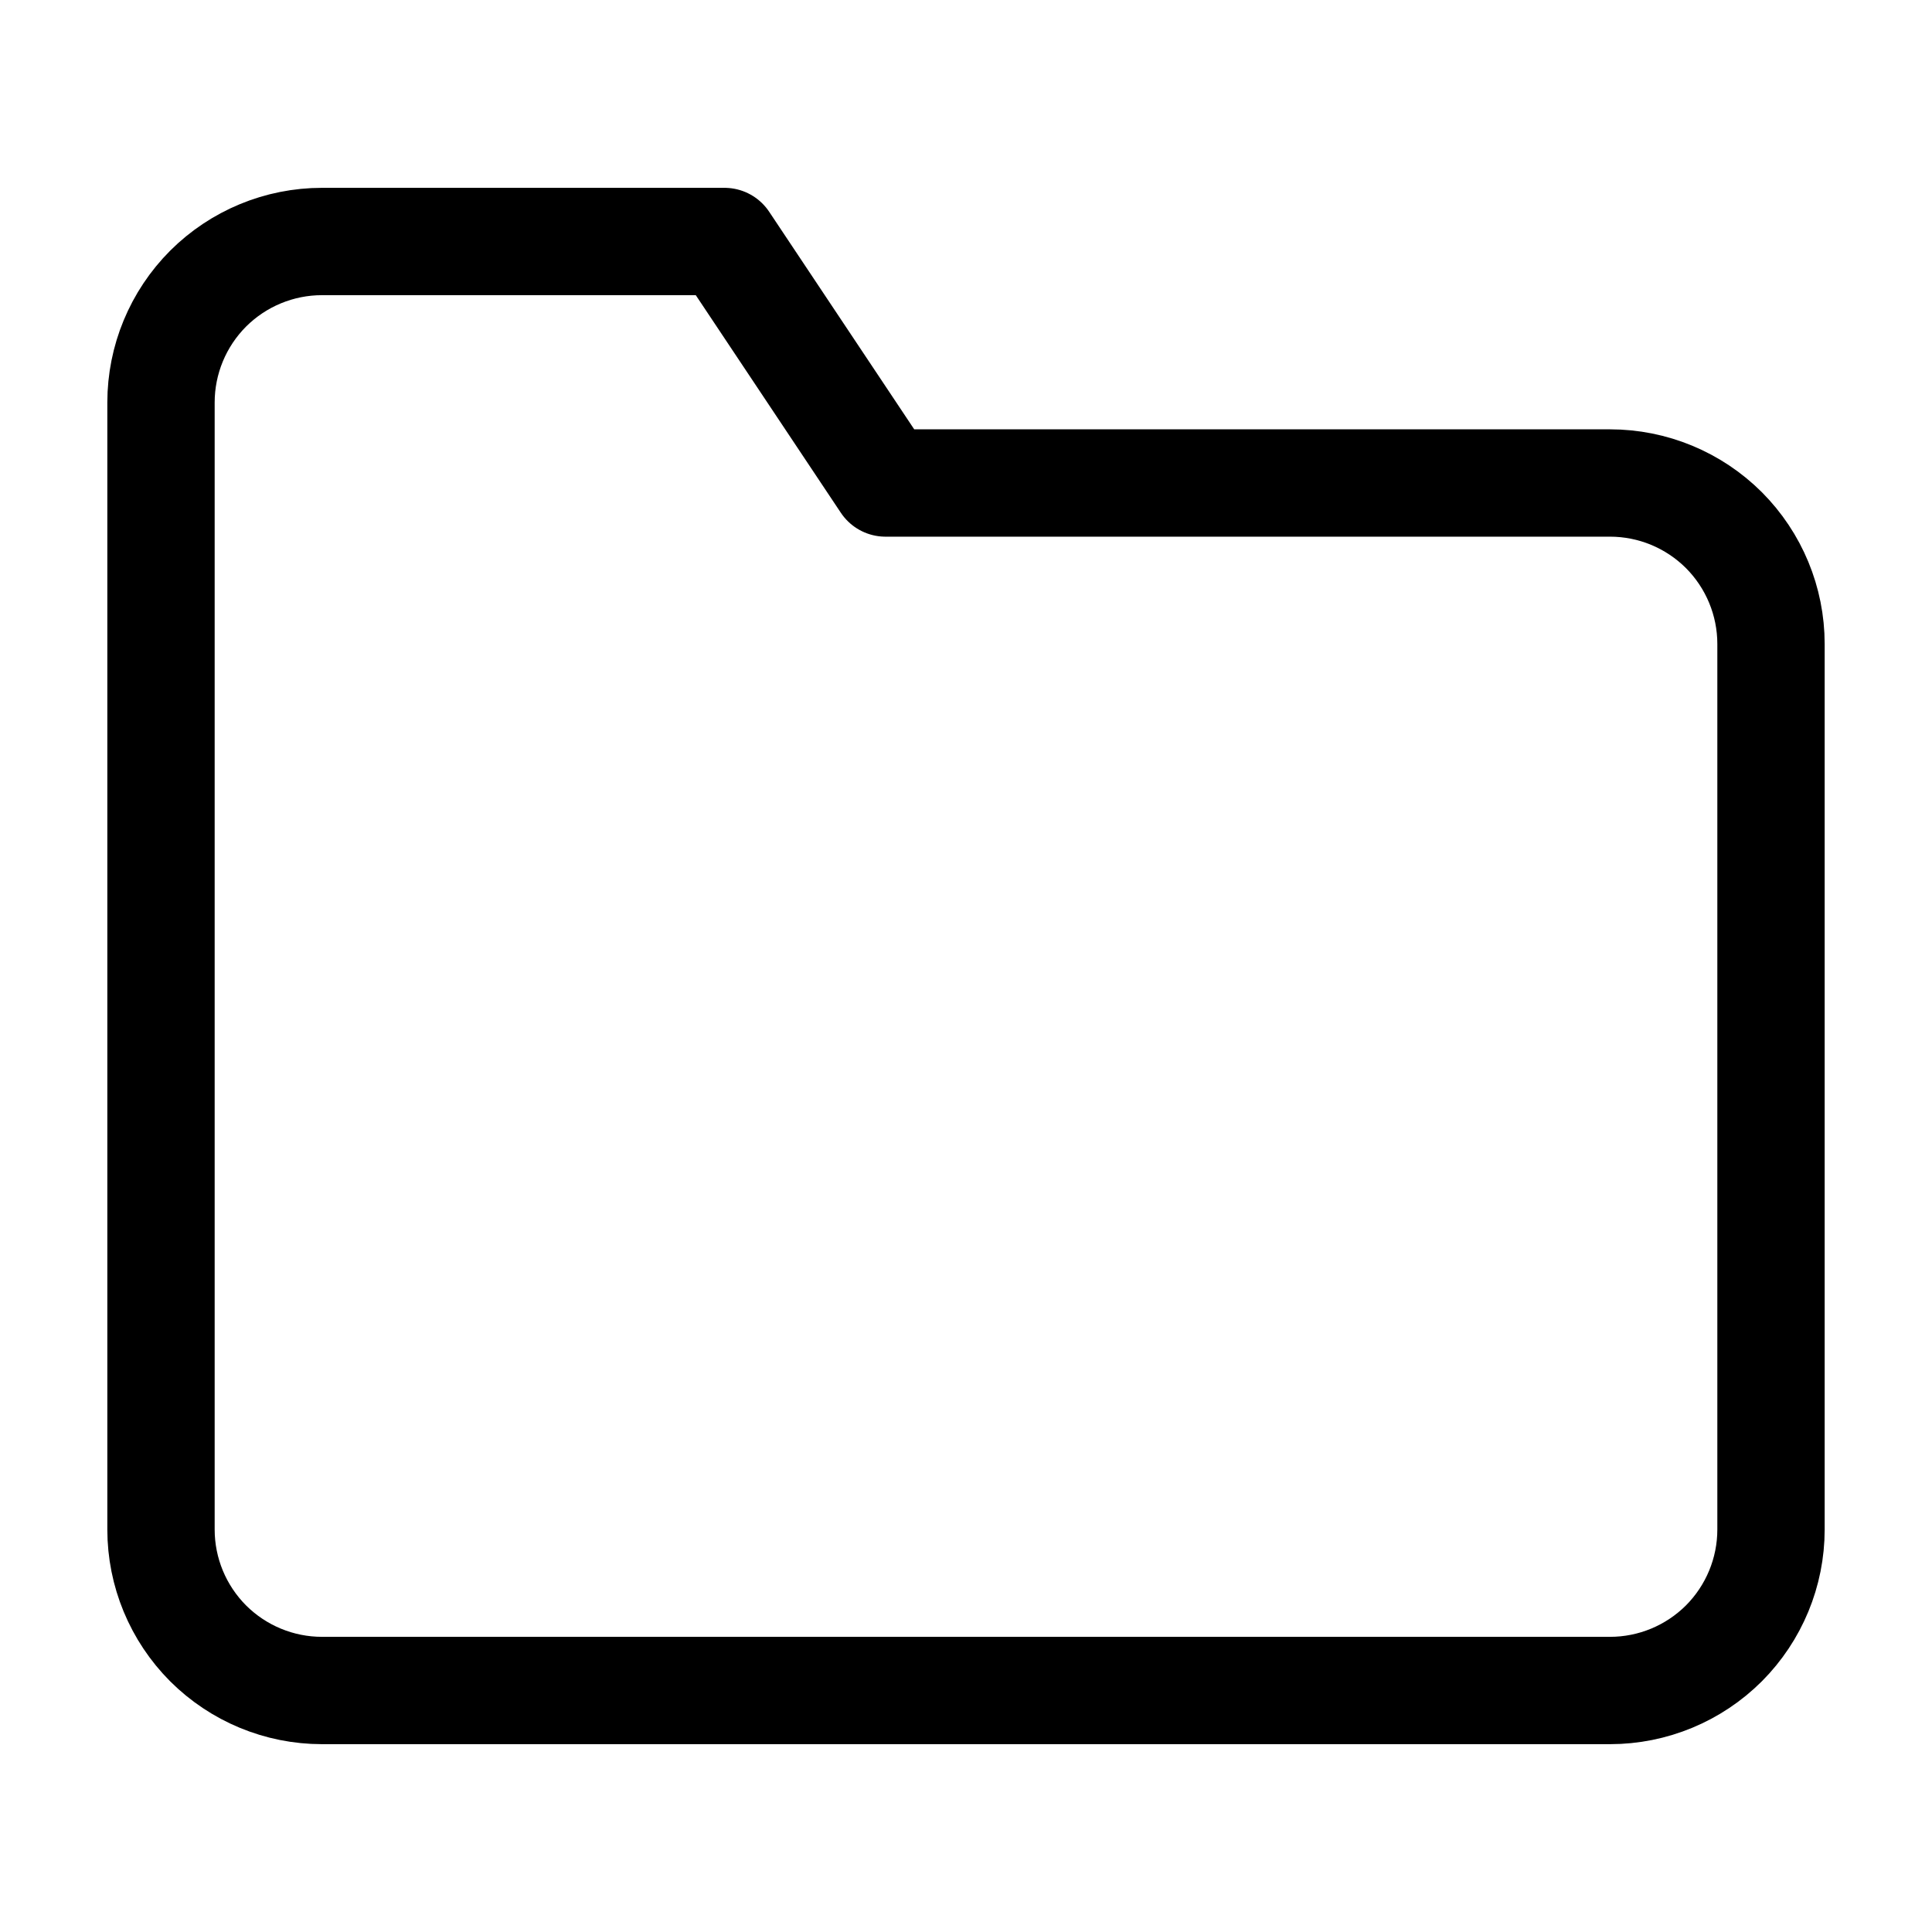
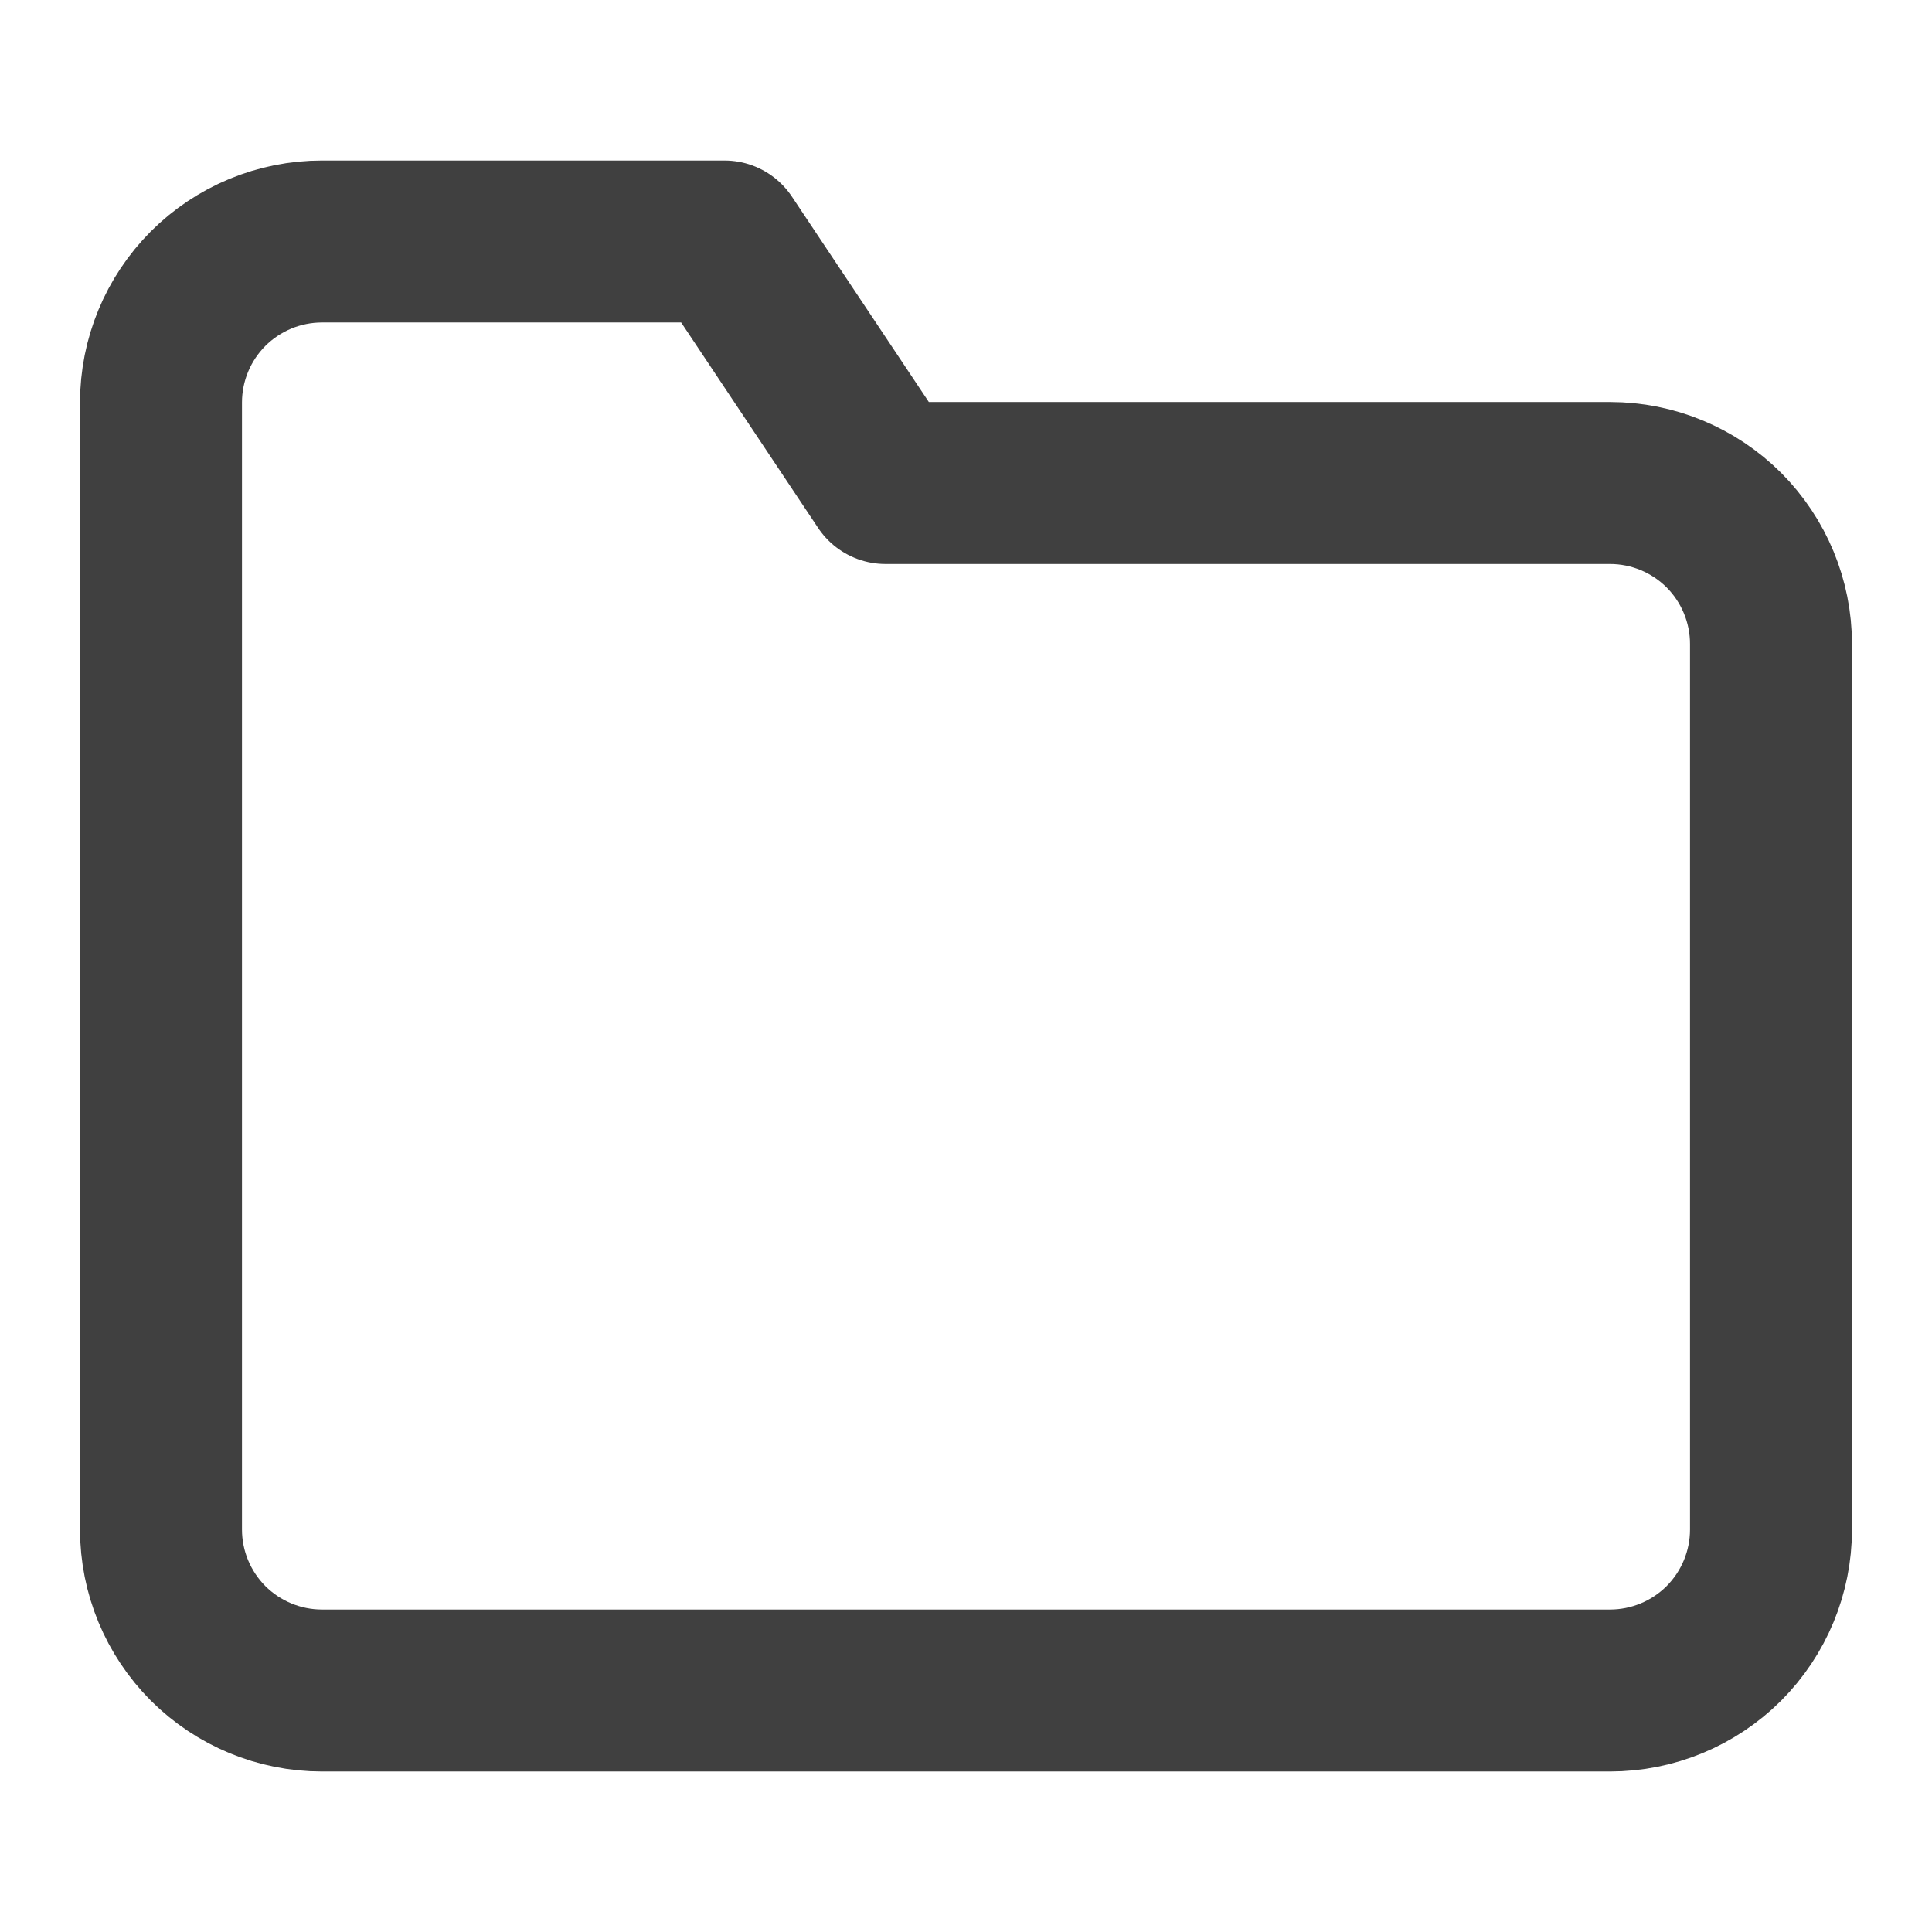
<svg xmlns="http://www.w3.org/2000/svg" width="18" height="18" viewBox="0 0 18 18" fill="none">
-   <path d="M16.5 14.25C16.5 14.648 16.342 15.029 16.061 15.311C15.779 15.592 15.398 15.75 15 15.75H3C2.602 15.75 2.221 15.592 1.939 15.311C1.658 15.029 1.5 14.648 1.5 14.25V3.75C1.5 3.352 1.658 2.971 1.939 2.689C2.221 2.408 2.602 2.25 3 2.25H6.75L8.25 4.5H15C15.398 4.5 15.779 4.658 16.061 4.939C16.342 5.221 16.5 5.602 16.5 6V14.25Z" stroke="black" stroke-linecap="round" stroke-linejoin="round" />
+   <path d="M16.5 14.25C16.5 14.648 16.342 15.029 16.061 15.311C15.779 15.592 15.398 15.75 15 15.75H3C2.602 15.75 2.221 15.592 1.939 15.311C1.658 15.029 1.5 14.648 1.5 14.25V3.75C1.5 3.352 1.658 2.971 1.939 2.689C2.221 2.408 2.602 2.25 3 2.25H6.75L8.25 4.5H15C15.398 4.5 15.779 4.658 16.061 4.939C16.342 5.221 16.5 5.602 16.5 6V14.25Z" stroke-width="1.509" stroke="#404040" stroke-linecap="round" stroke-linejoin="round" />
</svg>
